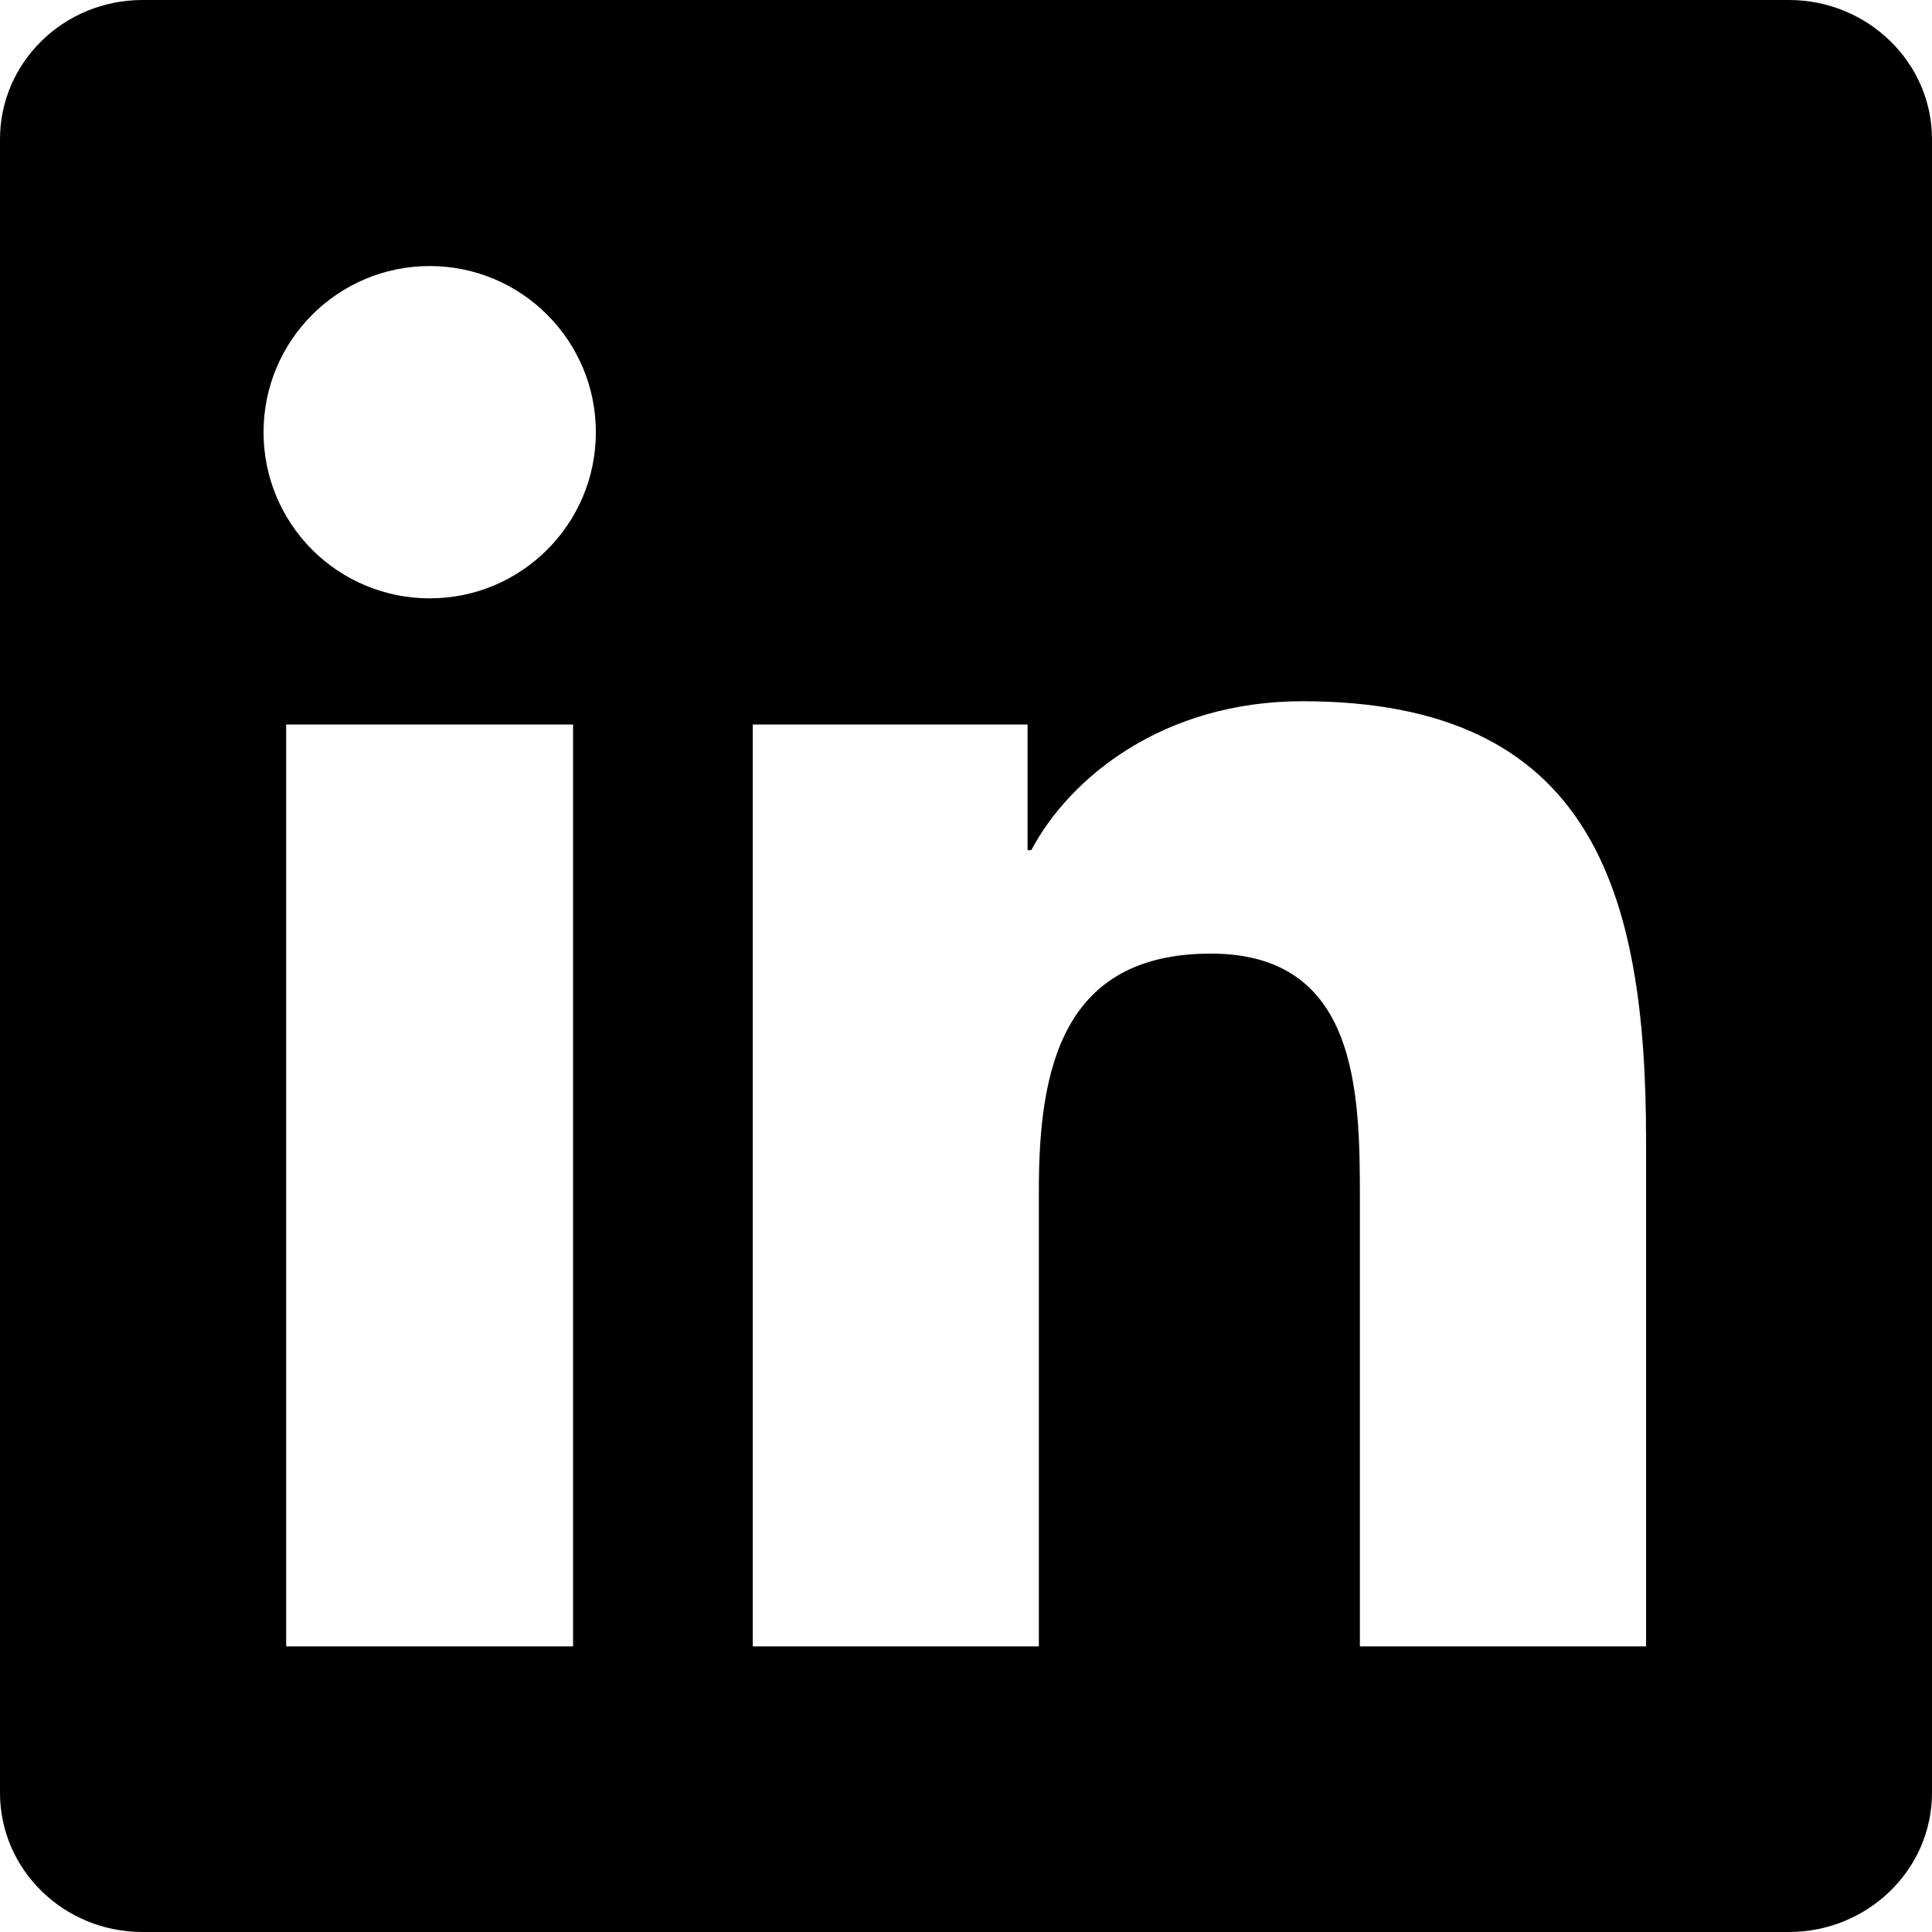
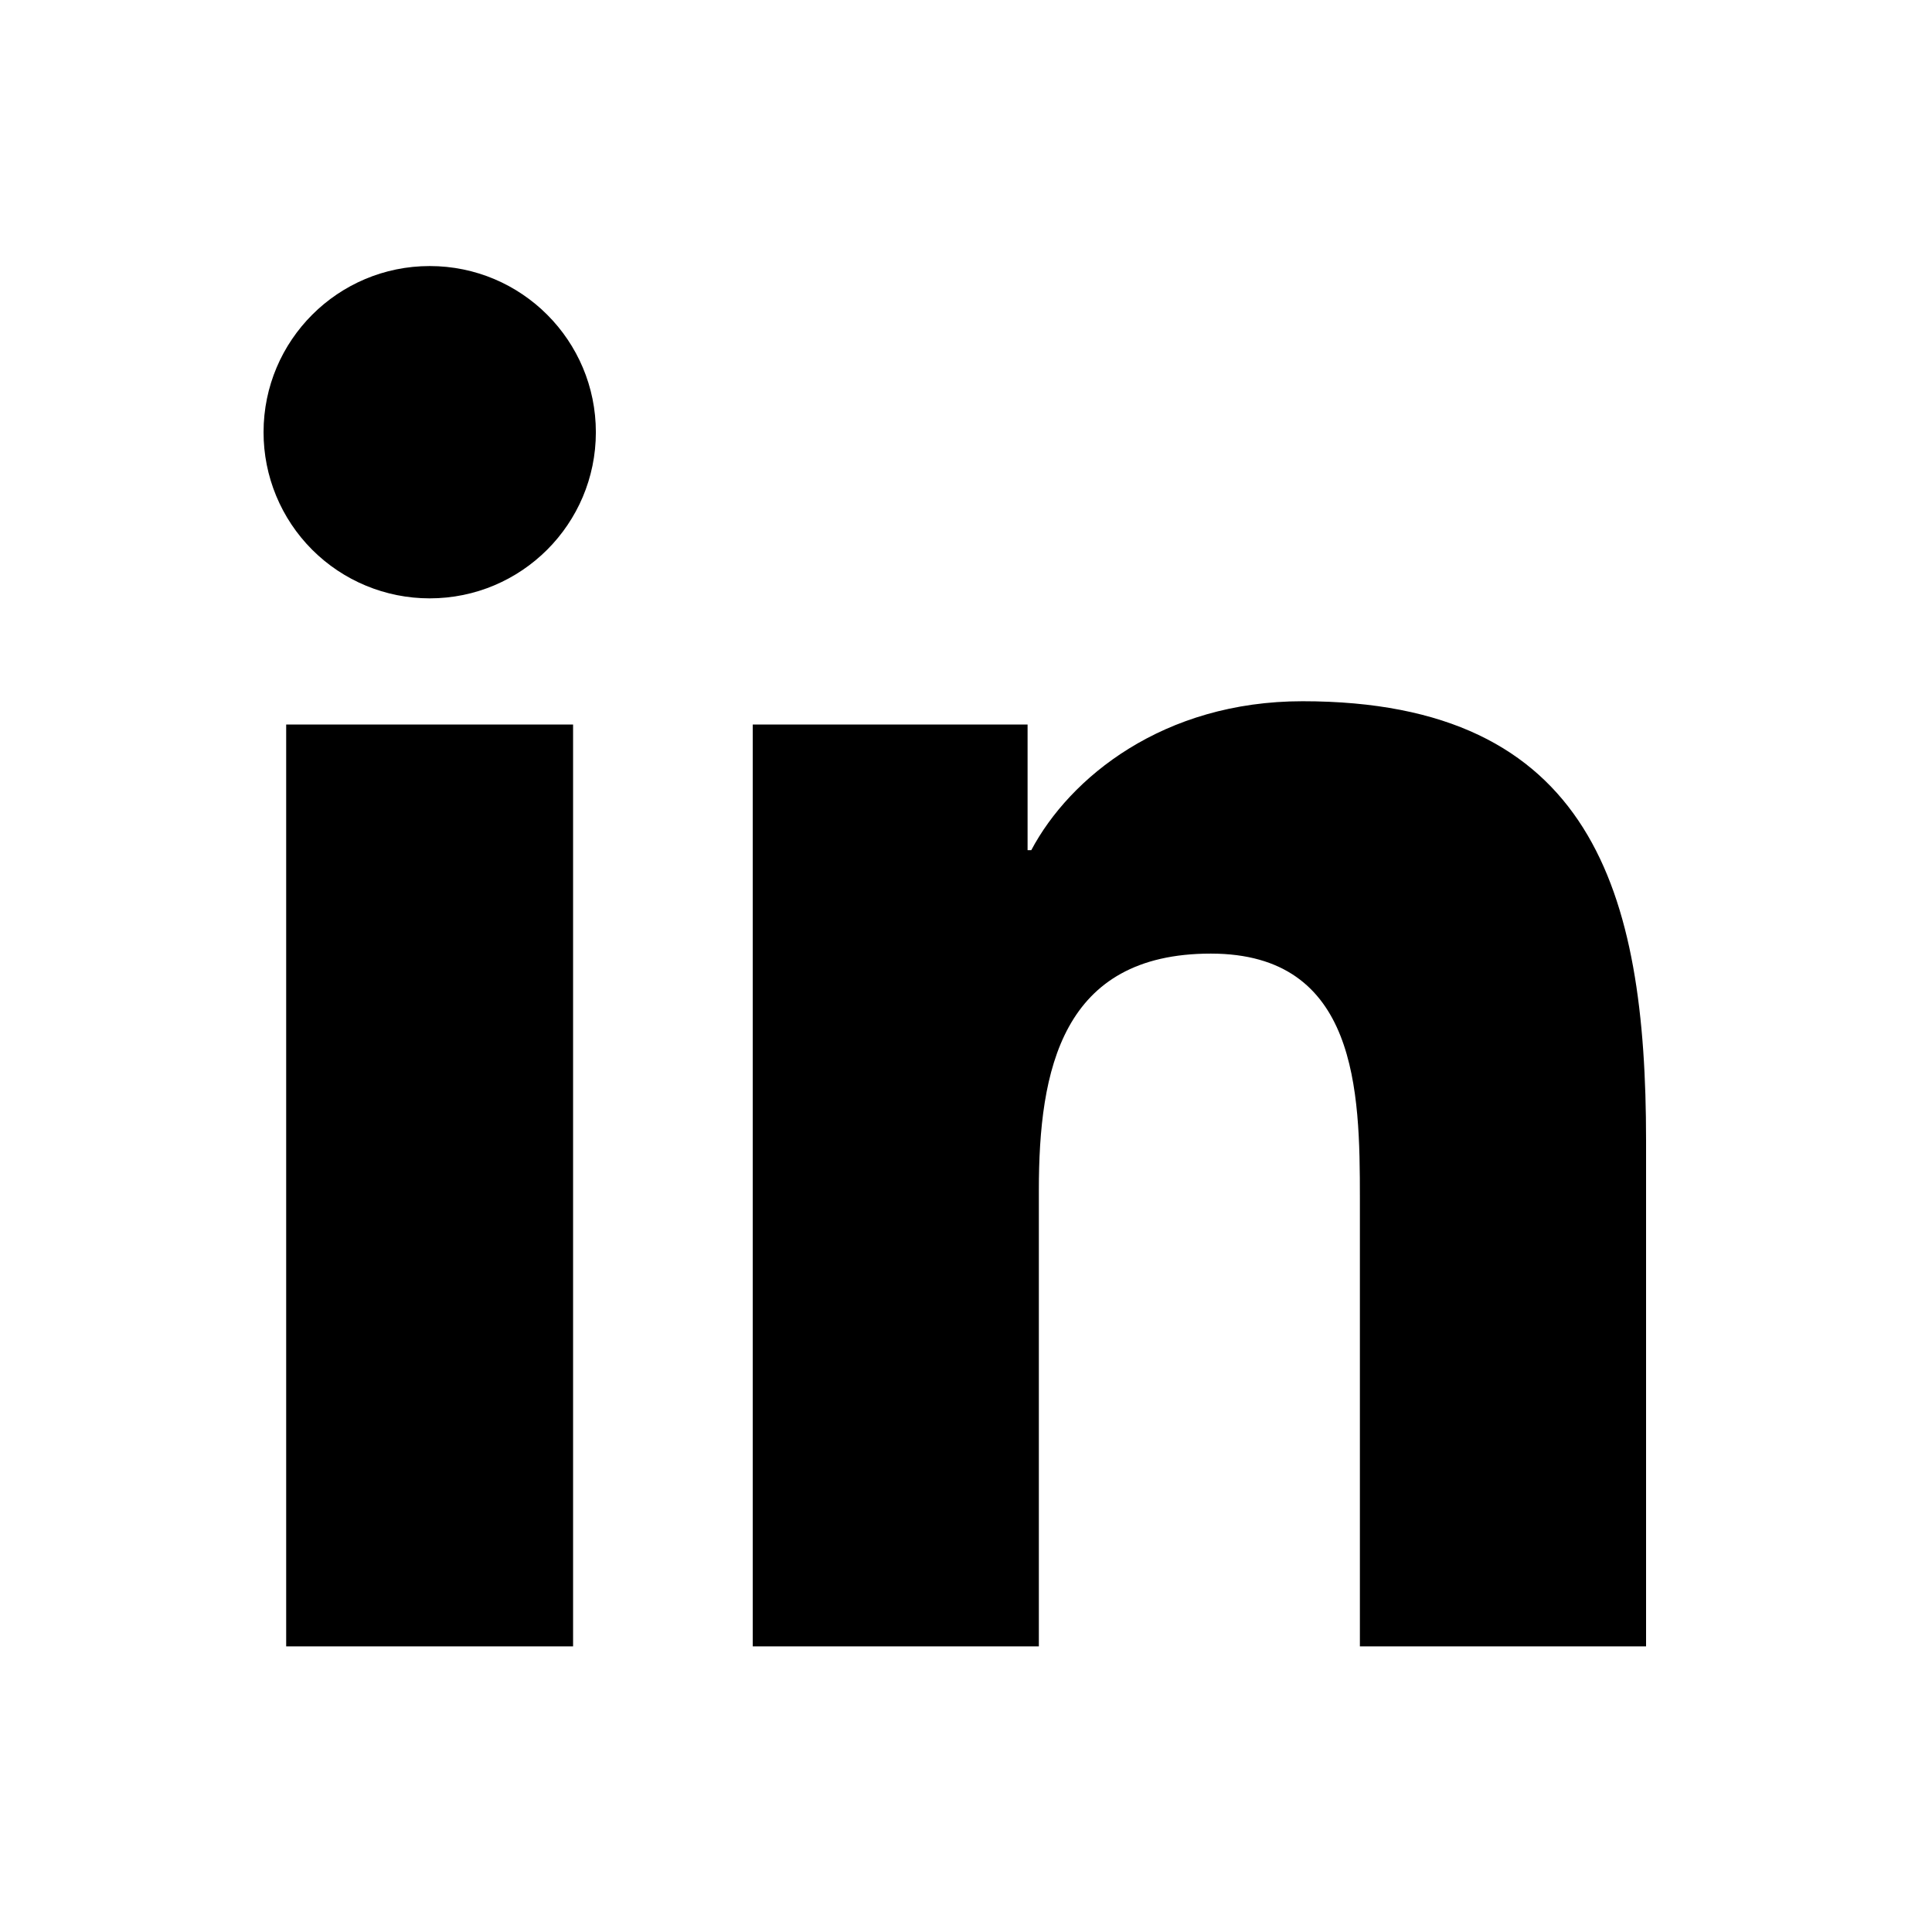
<svg xmlns="http://www.w3.org/2000/svg" viewBox="0 0 24 24" width="24" height="24" fill="currentColor" aria-hidden="true">
-   <path d="M20.447 20.452h-3.554v-5.569c0-1.328-.027-3.037-1.852-3.037-1.853 0-2.136 1.445-2.136 2.939v5.667H9.351V9h3.414v1.561h.046c.477-.9 1.637-1.85 3.37-1.85 3.601 0 4.267 2.37 4.267 5.455v6.286zM5.337 7.433a2.062 2.062 0 01-2.063-2.065 2.064 2.064 0 112.063 2.065zm1.782 13.019H3.555V9h3.564v11.452zM22.225 0H1.771C.792 0 0 .774 0 1.729v20.542C0 23.227.792 24 1.771 24h20.451C23.2 24 24 23.227 24 22.271V1.729C24 .774 23.2 0 22.222 0h.003z" />
+   <path d="M20.447 20.452h-3.554v-5.569c0-1.328-.027-3.037-1.852-3.037-1.853 0-2.136 1.445-2.136 2.939v5.667H9.351V9h3.414v1.561h.046c.477-.9 1.637-1.85 3.37-1.85 3.601 0 4.267 2.37 4.267 5.455v6.286zM5.337 7.433a2.062 2.062 0 01-2.063-2.065 2.064 2.064 0 112.063 2.065zm1.782 13.019H3.555V9h3.564v11.452z" />
</svg>
